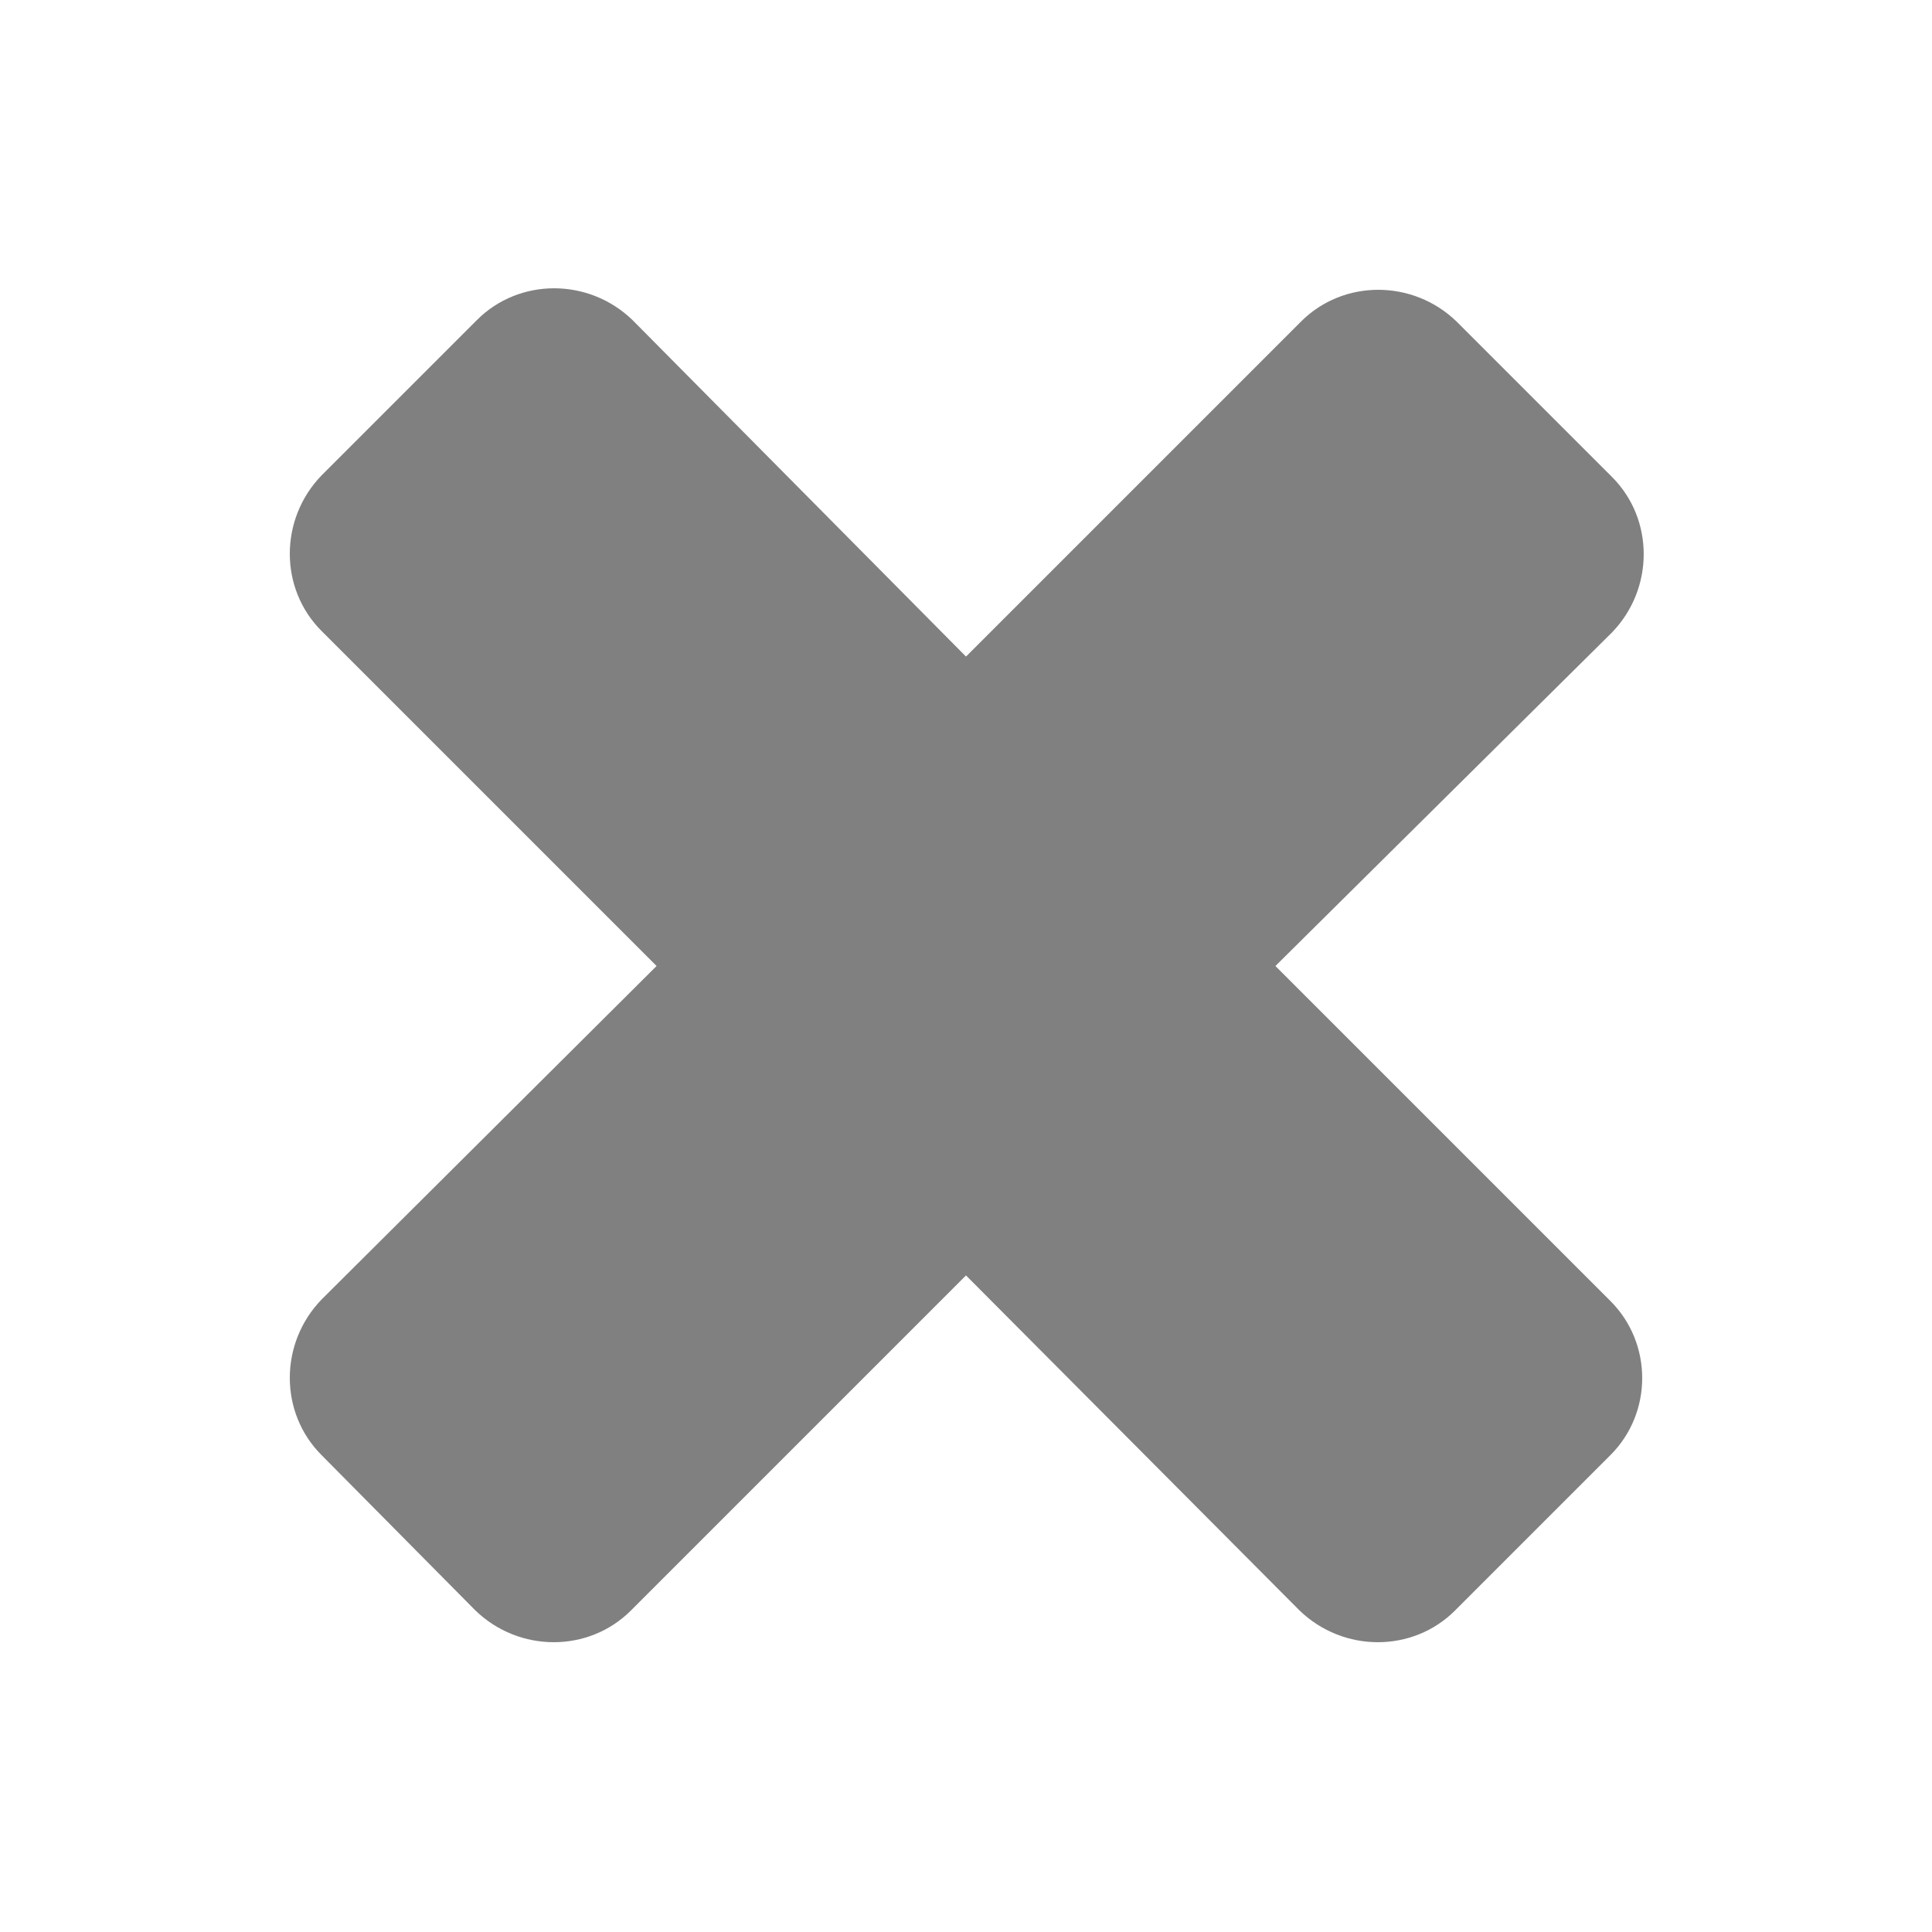
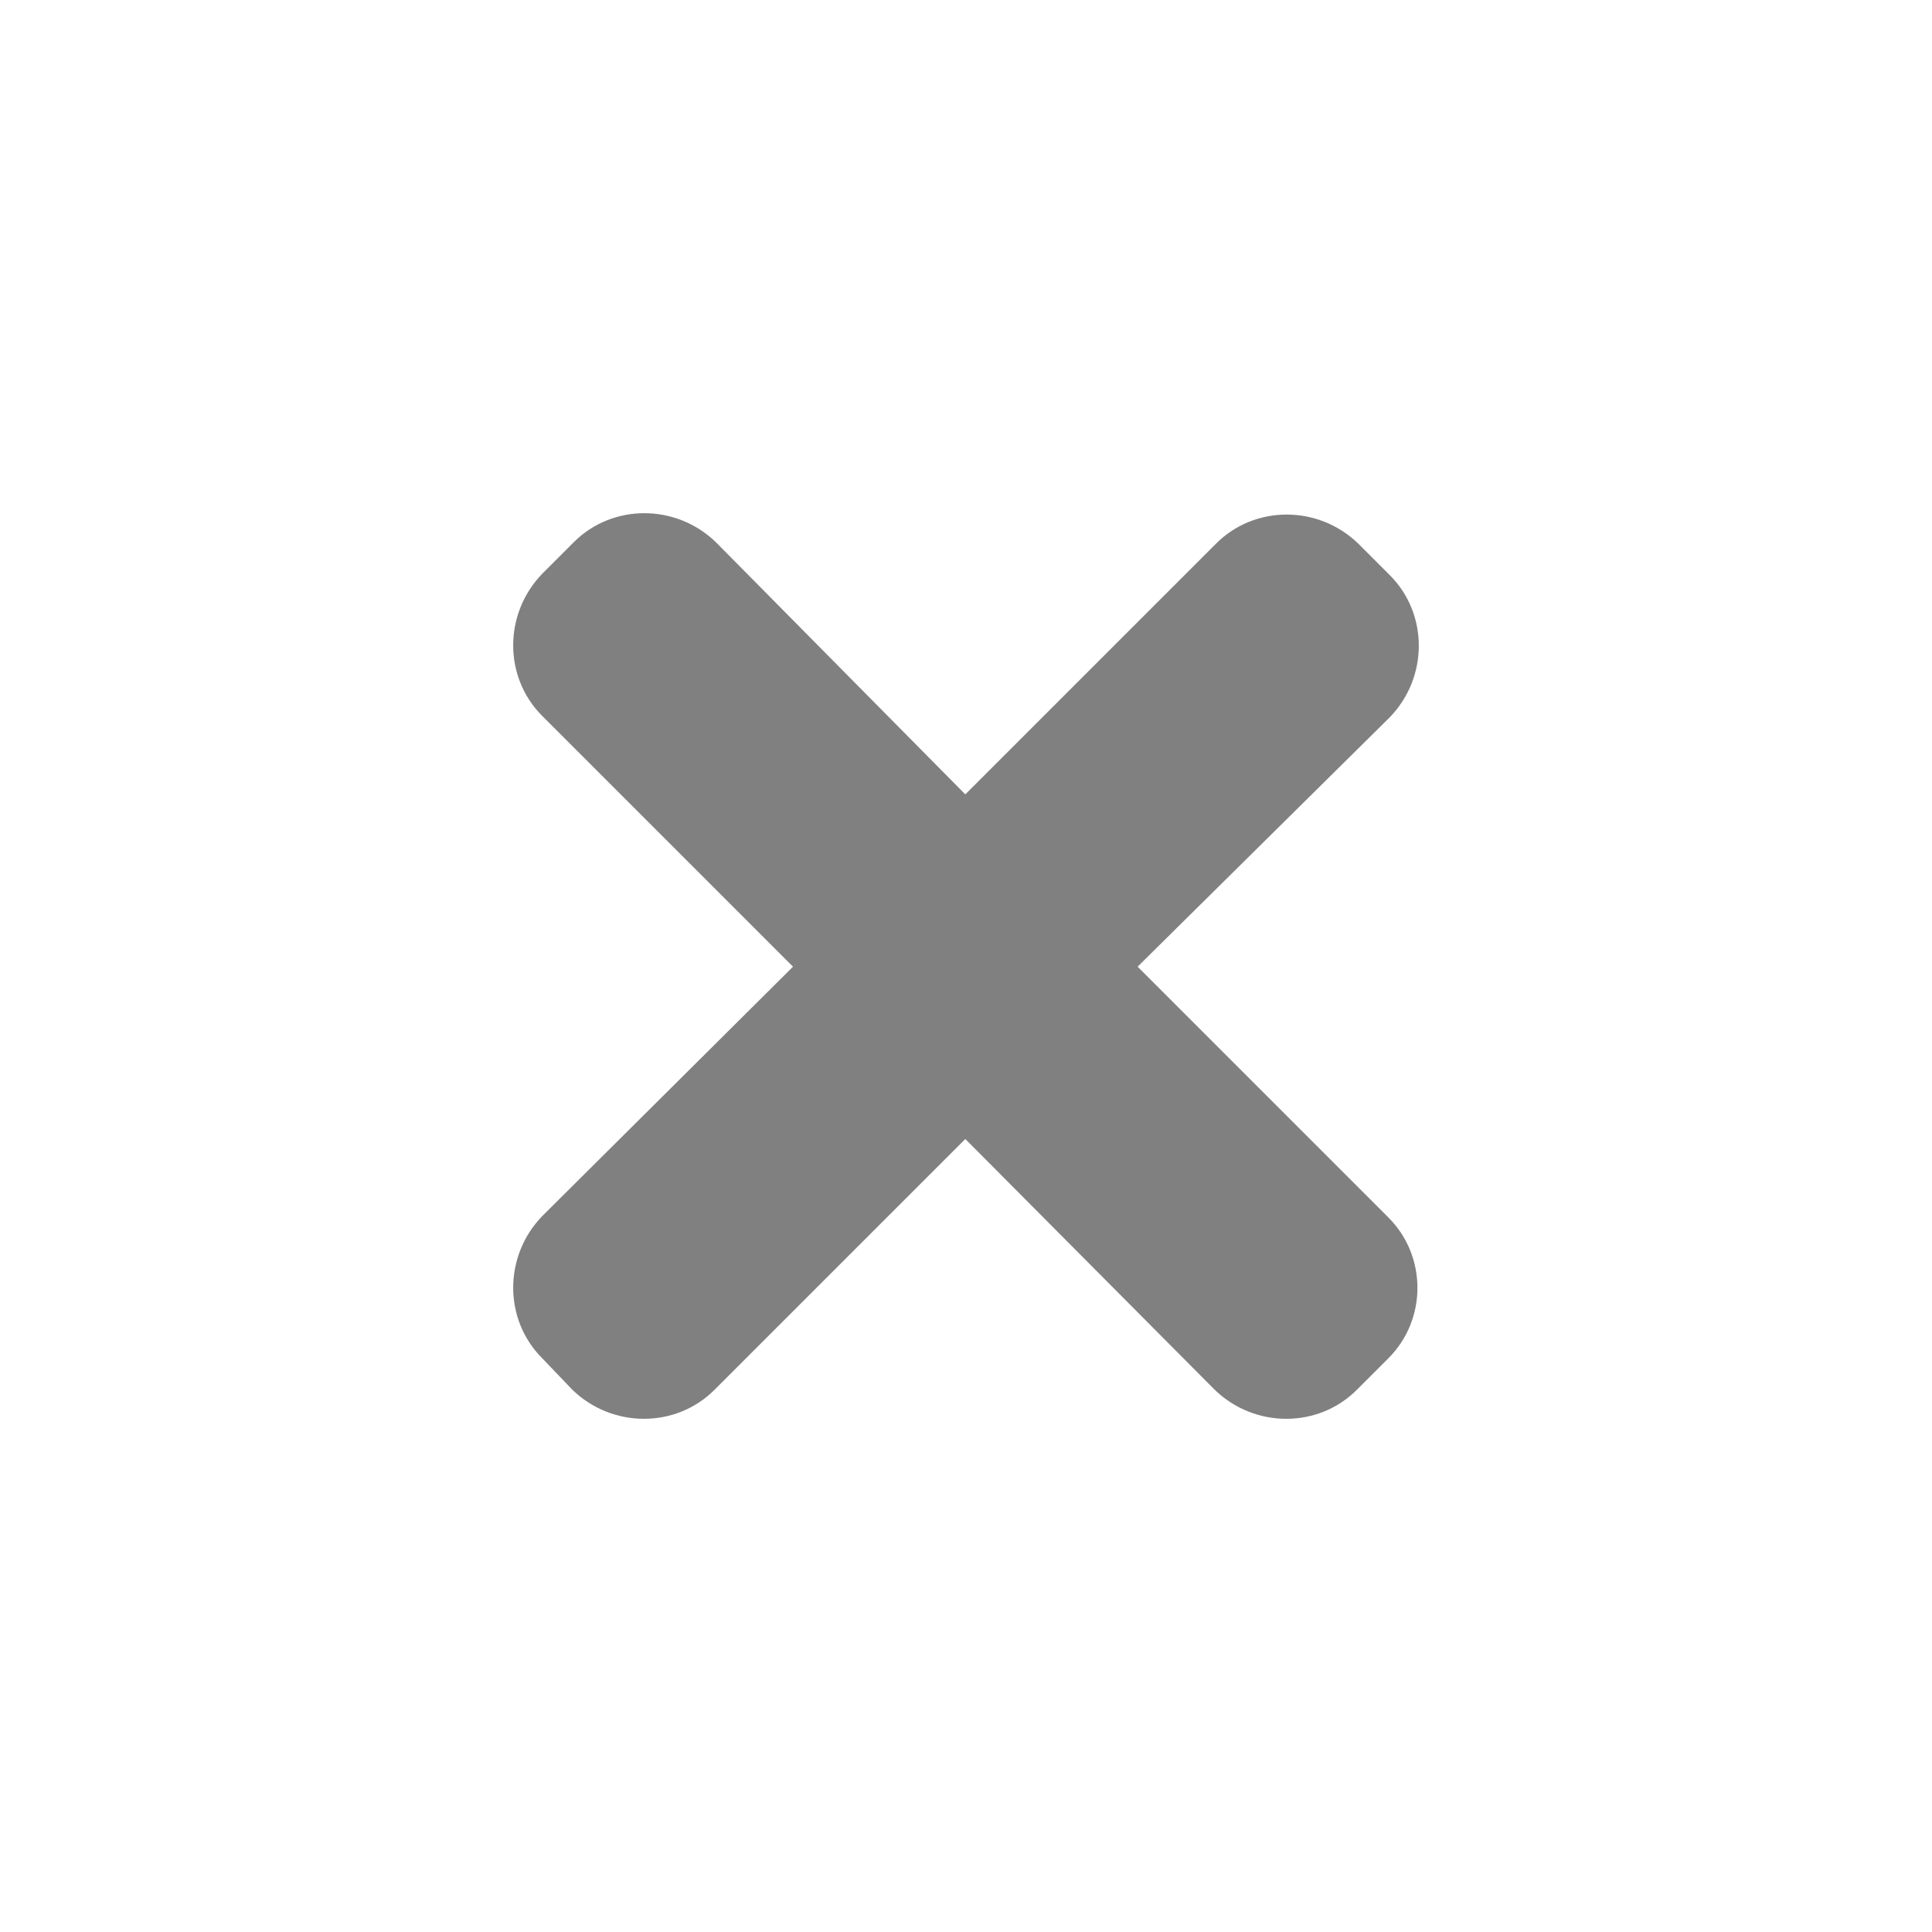
- <svg xmlns="http://www.w3.org/2000/svg" width="100%" height="100%" viewBox="0 0 128 128" version="1.1" xml:space="preserve" style="fill-rule:evenodd;clip-rule:evenodd;stroke-linejoin:round;stroke-miterlimit:1.414;">
-   <path id="close" d="M106.7,96.4l-10.3,10.3c-2.8,2.8 -7.4,2.8 -10.3,0l-22.1,-22.2l-22.2,22.2c-2.8,2.8 -7.4,2.8 -10.3,0l-10.2,-10.3c-2.8,-2.8 -2.8,-7.4 0,-10.3l22.2,-22.1l-22.2,-22.2c-2.8,-2.8 -2.8,-7.4 0,-10.3l10.3,-10.3c2.8,-2.8 7.4,-2.8 10.3,0l22.1,22.3l22.2,-22.2c2.8,-2.8 7.4,-2.8 10.3,0l10.3,10.3c2.8,2.8 2.8,7.4 0,10.3l-22.3,22.1l22.2,22.2c2.8,2.8 2.8,7.4 0,10.2Z" style="fill:#808080;fill-rule:nonzero;" />
+ <svg xmlns="http://www.w3.org/2000/svg" clip-rule="evenodd" fill-rule="evenodd" stroke-linejoin="round" stroke-miterlimit="2" viewBox="0 0 128 128">
+   <path d="m91.991 89.982-2.101 2.1c-2.557 2.557-6.758 2.557-9.406 0l-16.53-16.621-16.621 16.621c-2.557 2.557-6.758 2.557-9.406 0l-2.009-2.1c-2.557-2.557-2.557-6.758 0-9.407l16.621-16.529-16.621-16.621c-2.557-2.557-2.557-6.758 0-9.407l2.1-2.1c2.557-2.557 6.758-2.557 9.407 0l16.529 16.712 16.621-16.621c2.557-2.557 6.758-2.557 9.407 0l2.1 2.101c2.557 2.557 2.557 6.758 0 9.406l-16.712 16.53 16.621 16.621c2.557 2.557 2.557 6.758 0 9.315z" fill="#808080" fill-rule="nonzero" />
</svg>
